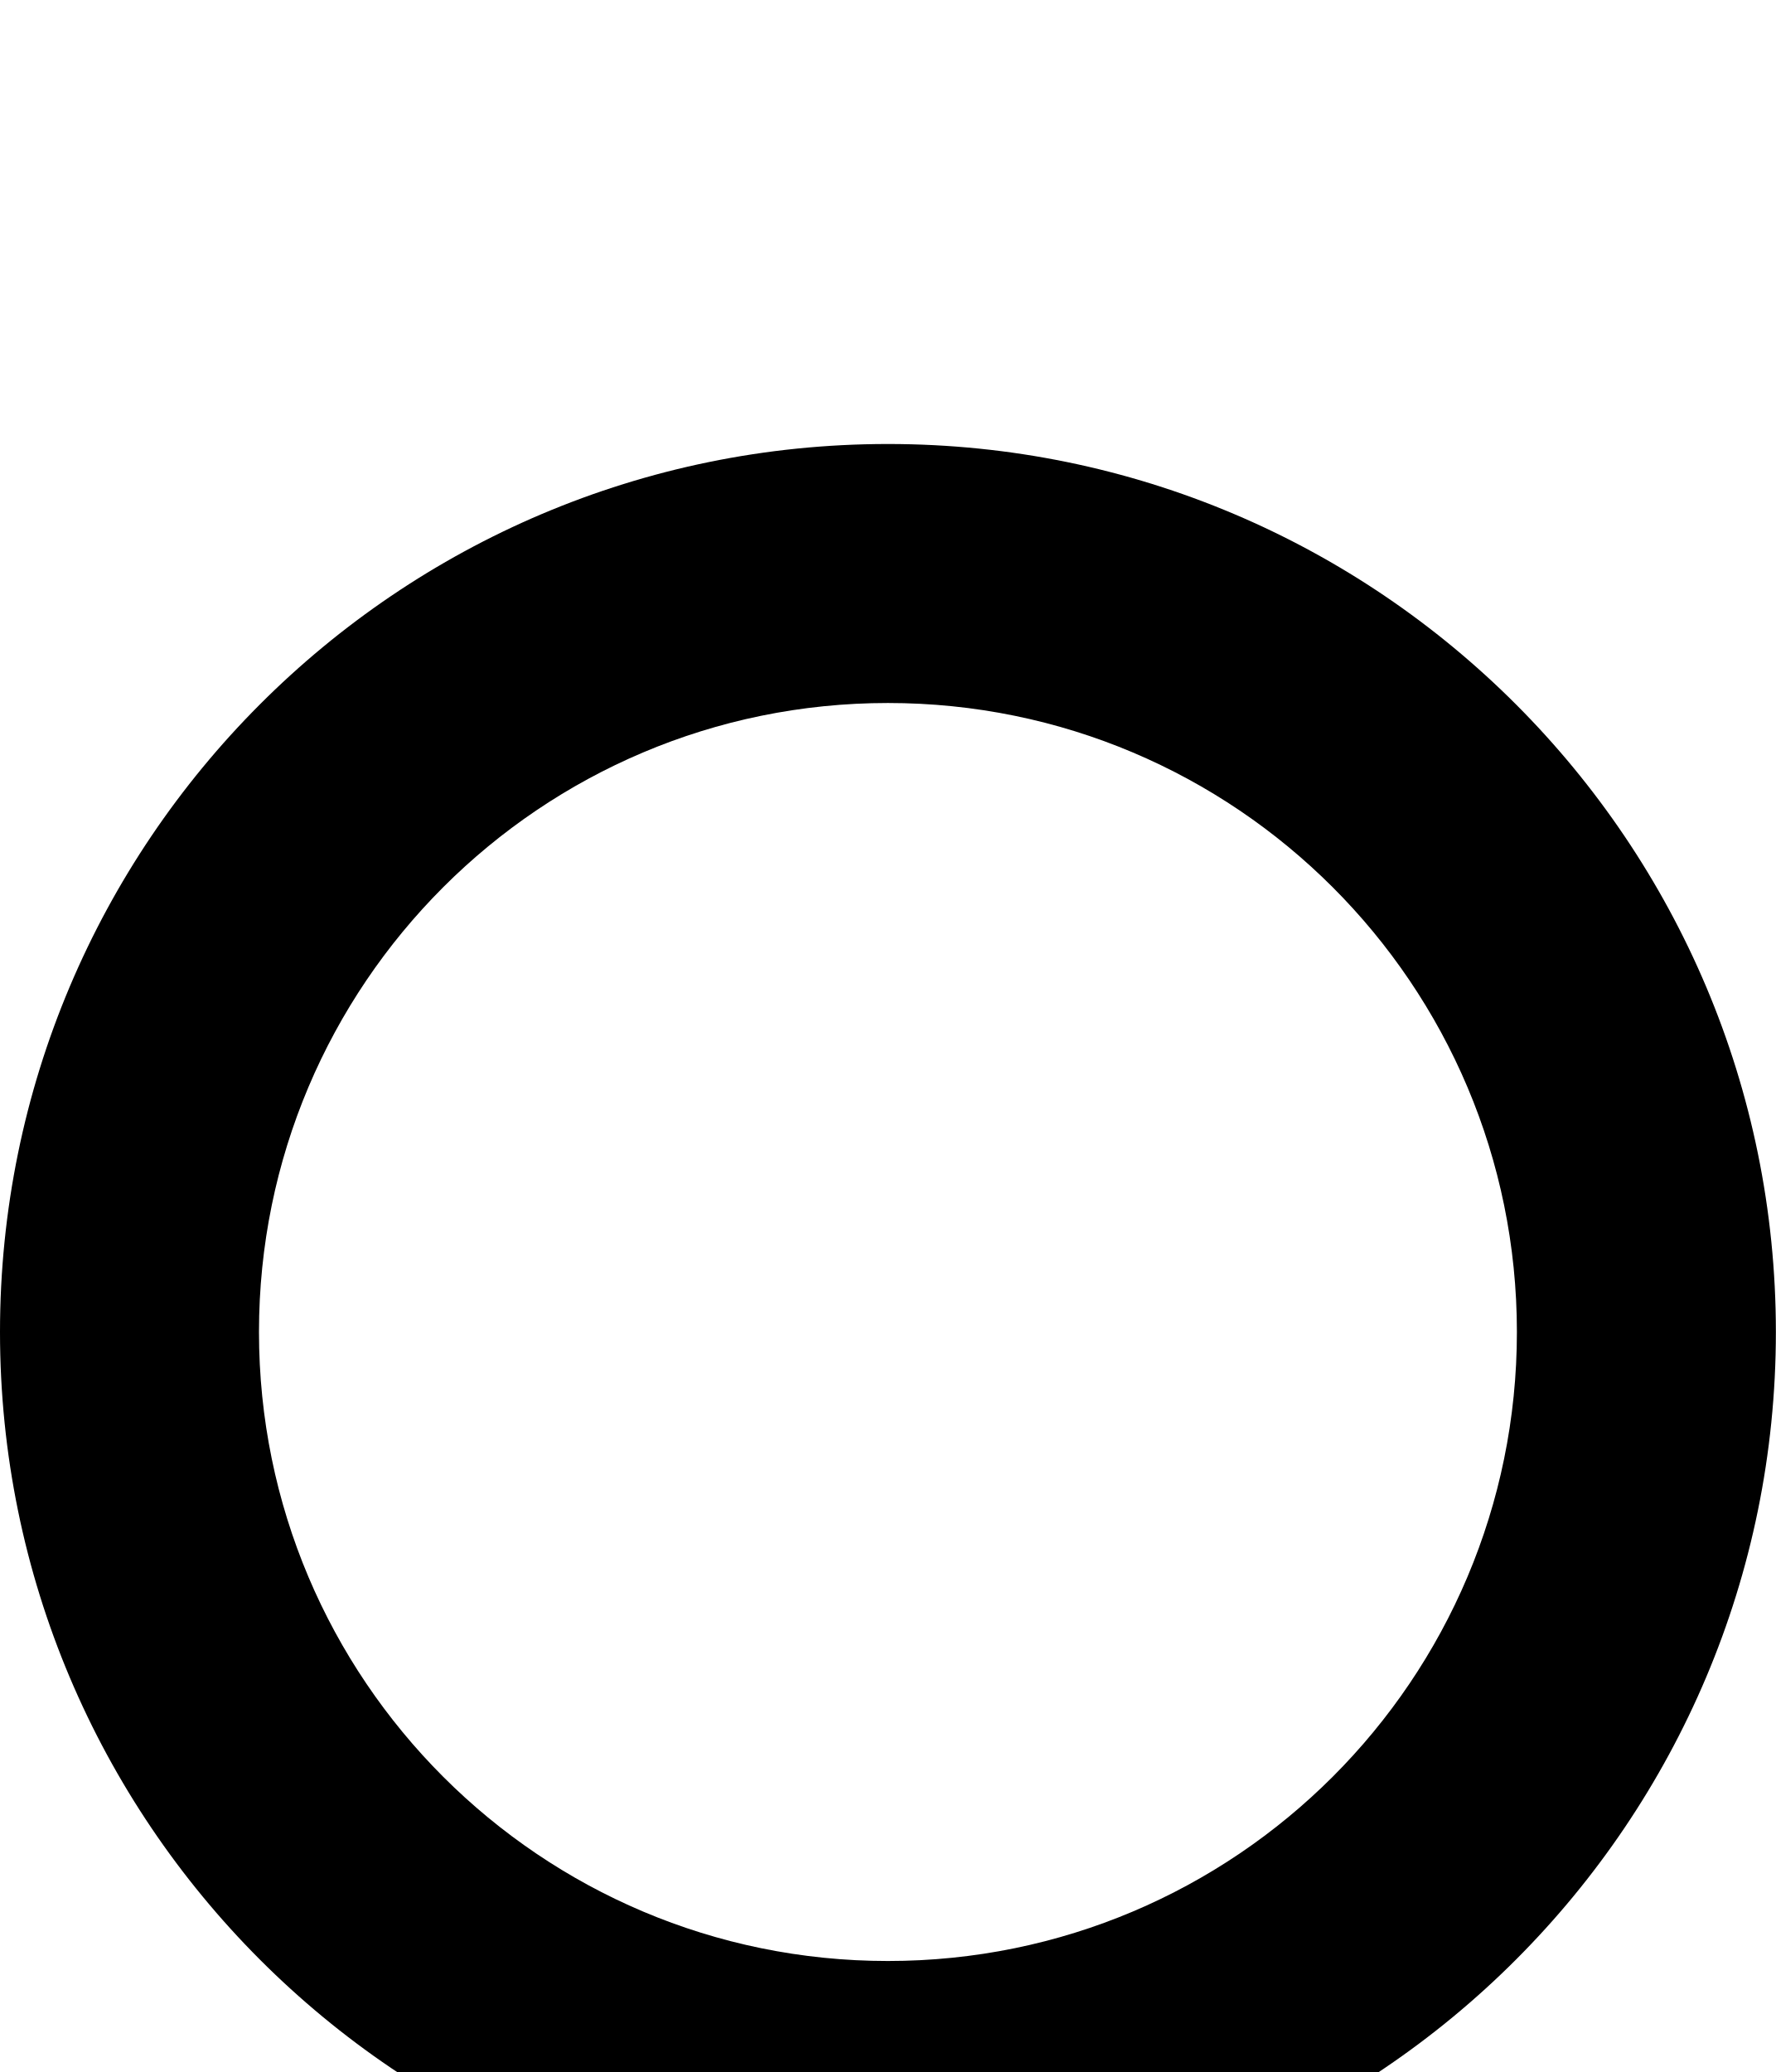
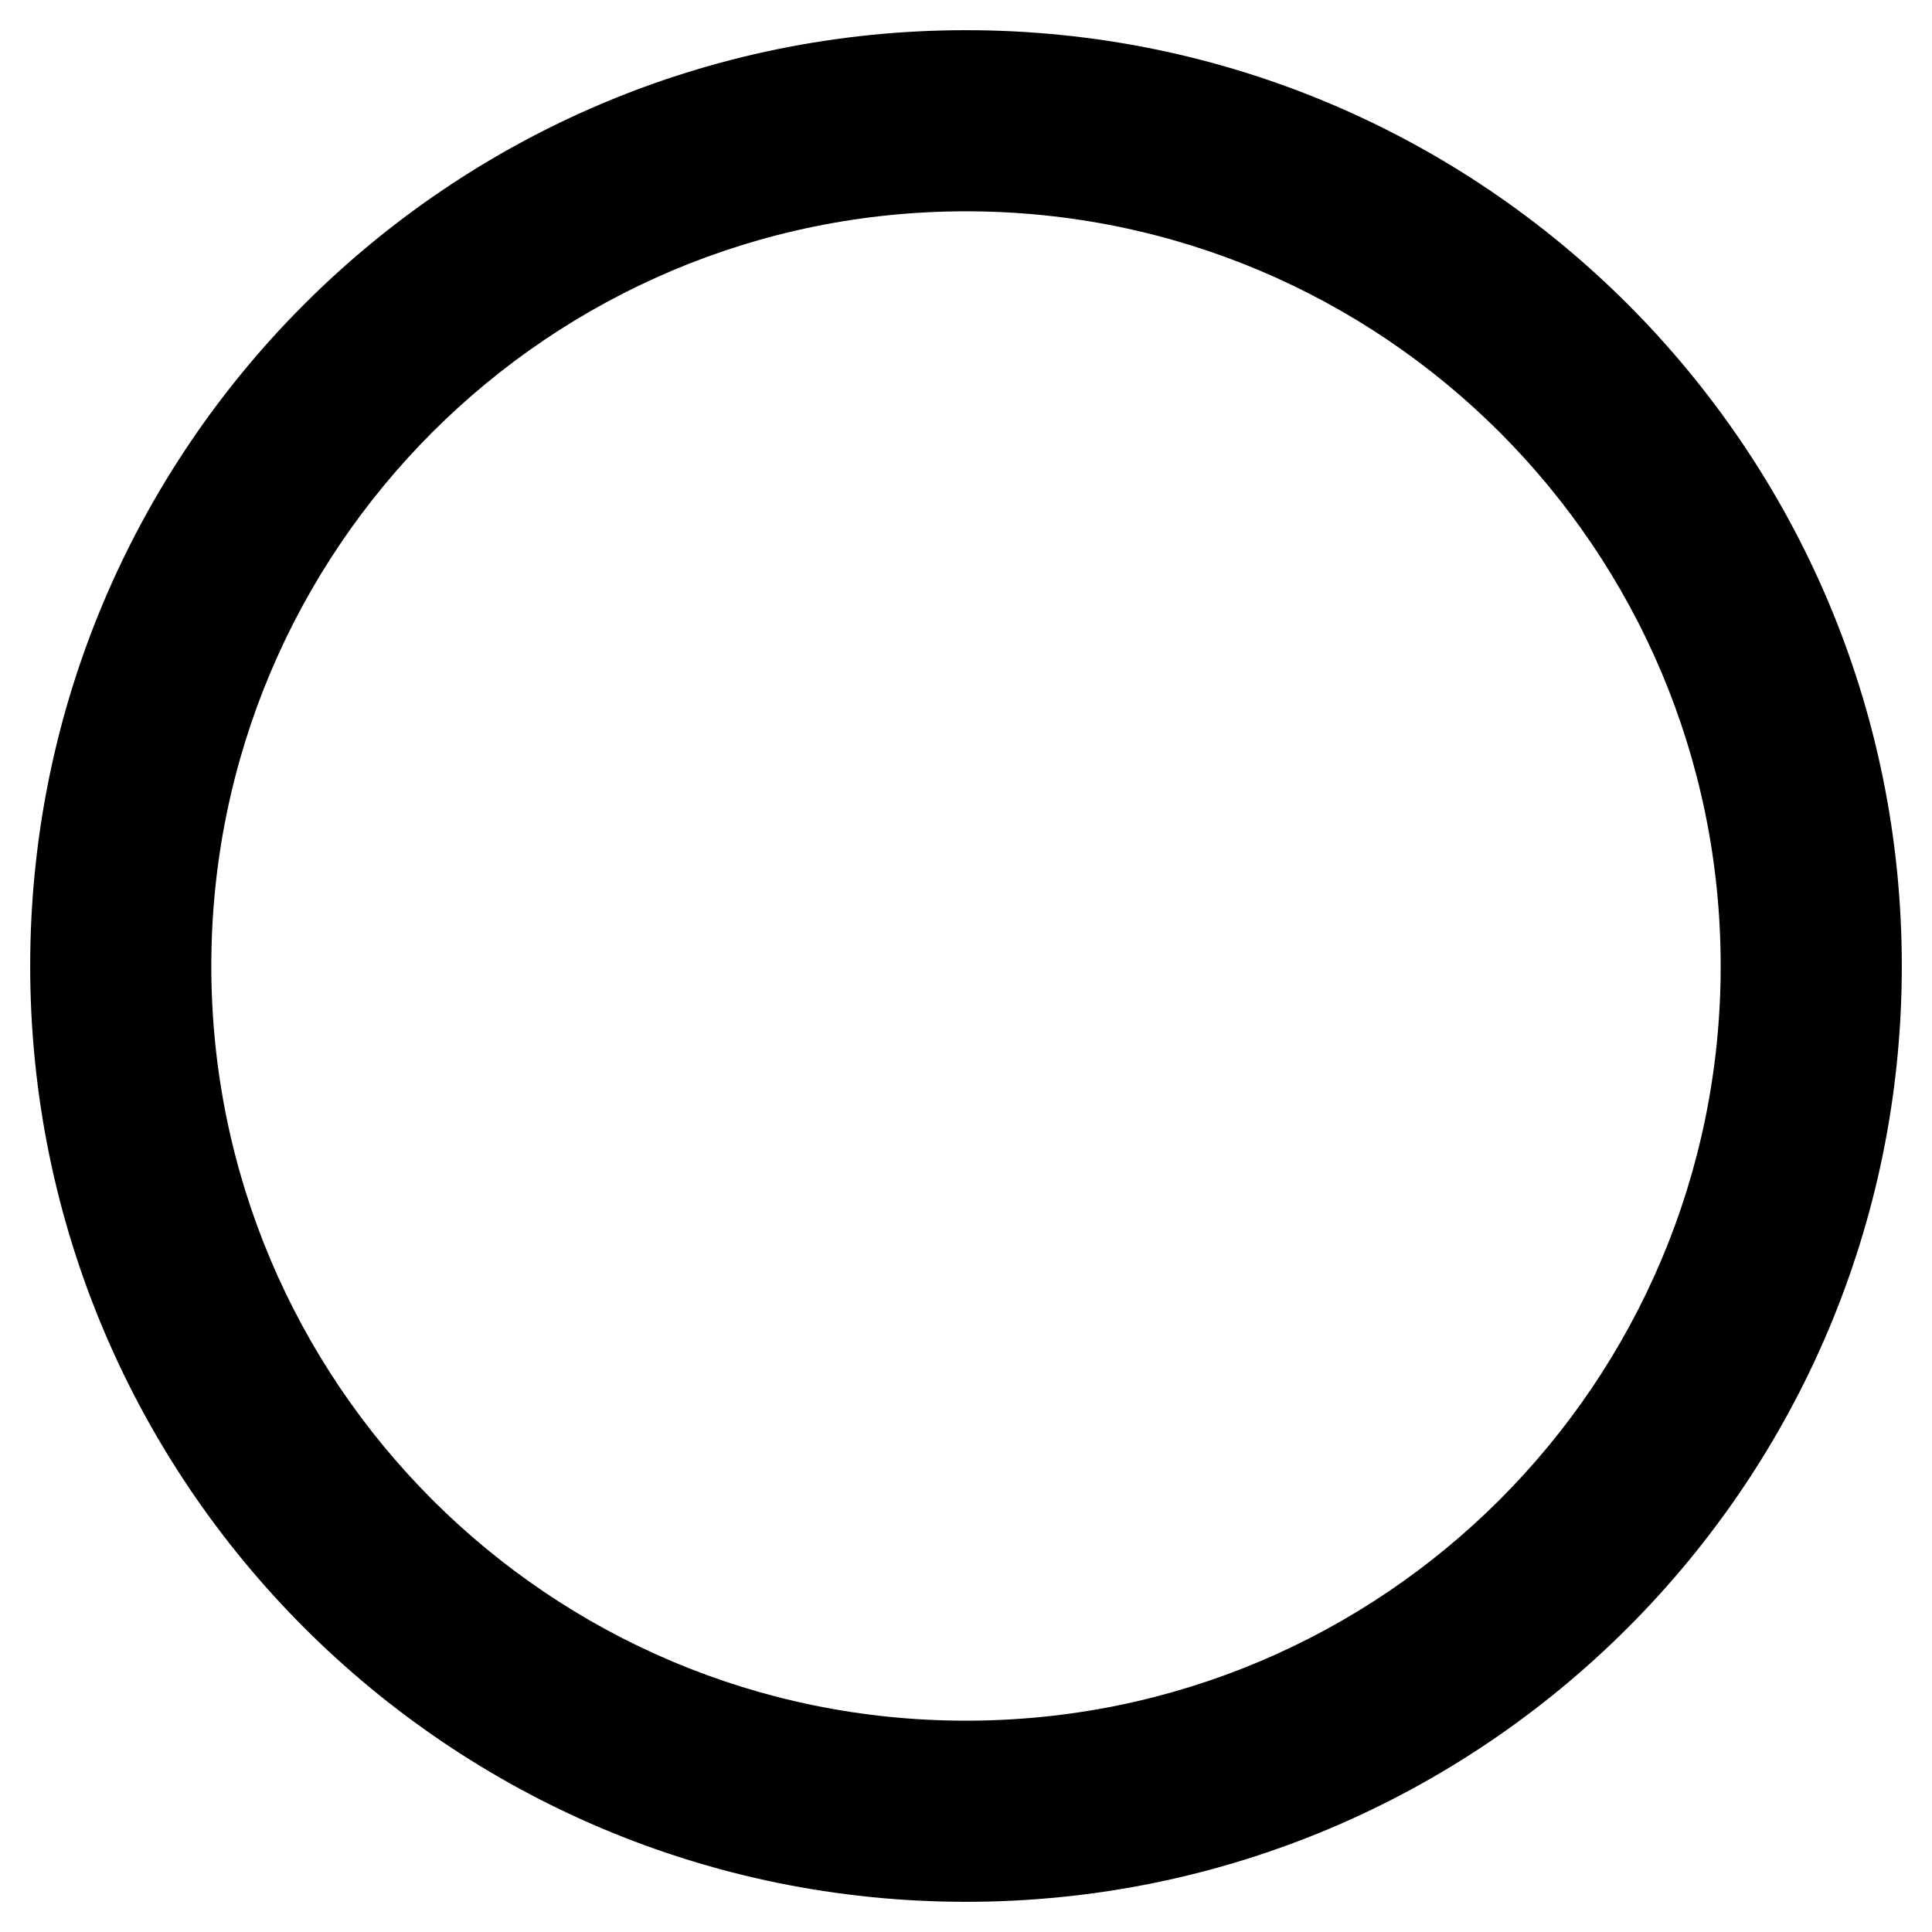
- <svg xmlns="http://www.w3.org/2000/svg" viewBox="0 -144 864 1008">
-   <path fill="currentColor" d="M864 504c0 238-193 432-432 432S0 742 0 504 193 72 432 72s432 194 432 432zM432 198c-169 0-306 137-306 306s137 306 306 306 306-137 306-306-137-306-306-306z" />
+ <svg xmlns="http://www.w3.org/2000/svg" viewBox="0 0 512 512">
+   <path d="M256 8C119 8 8 119 8 256s111 248 248 248 248-111 248-248S393 8 256 8zm0 448c-110.5 0-200-89.5-200-200S145.5 56 256 56s200 89.5 200 200-89.5 200-200 200z" />
</svg>
